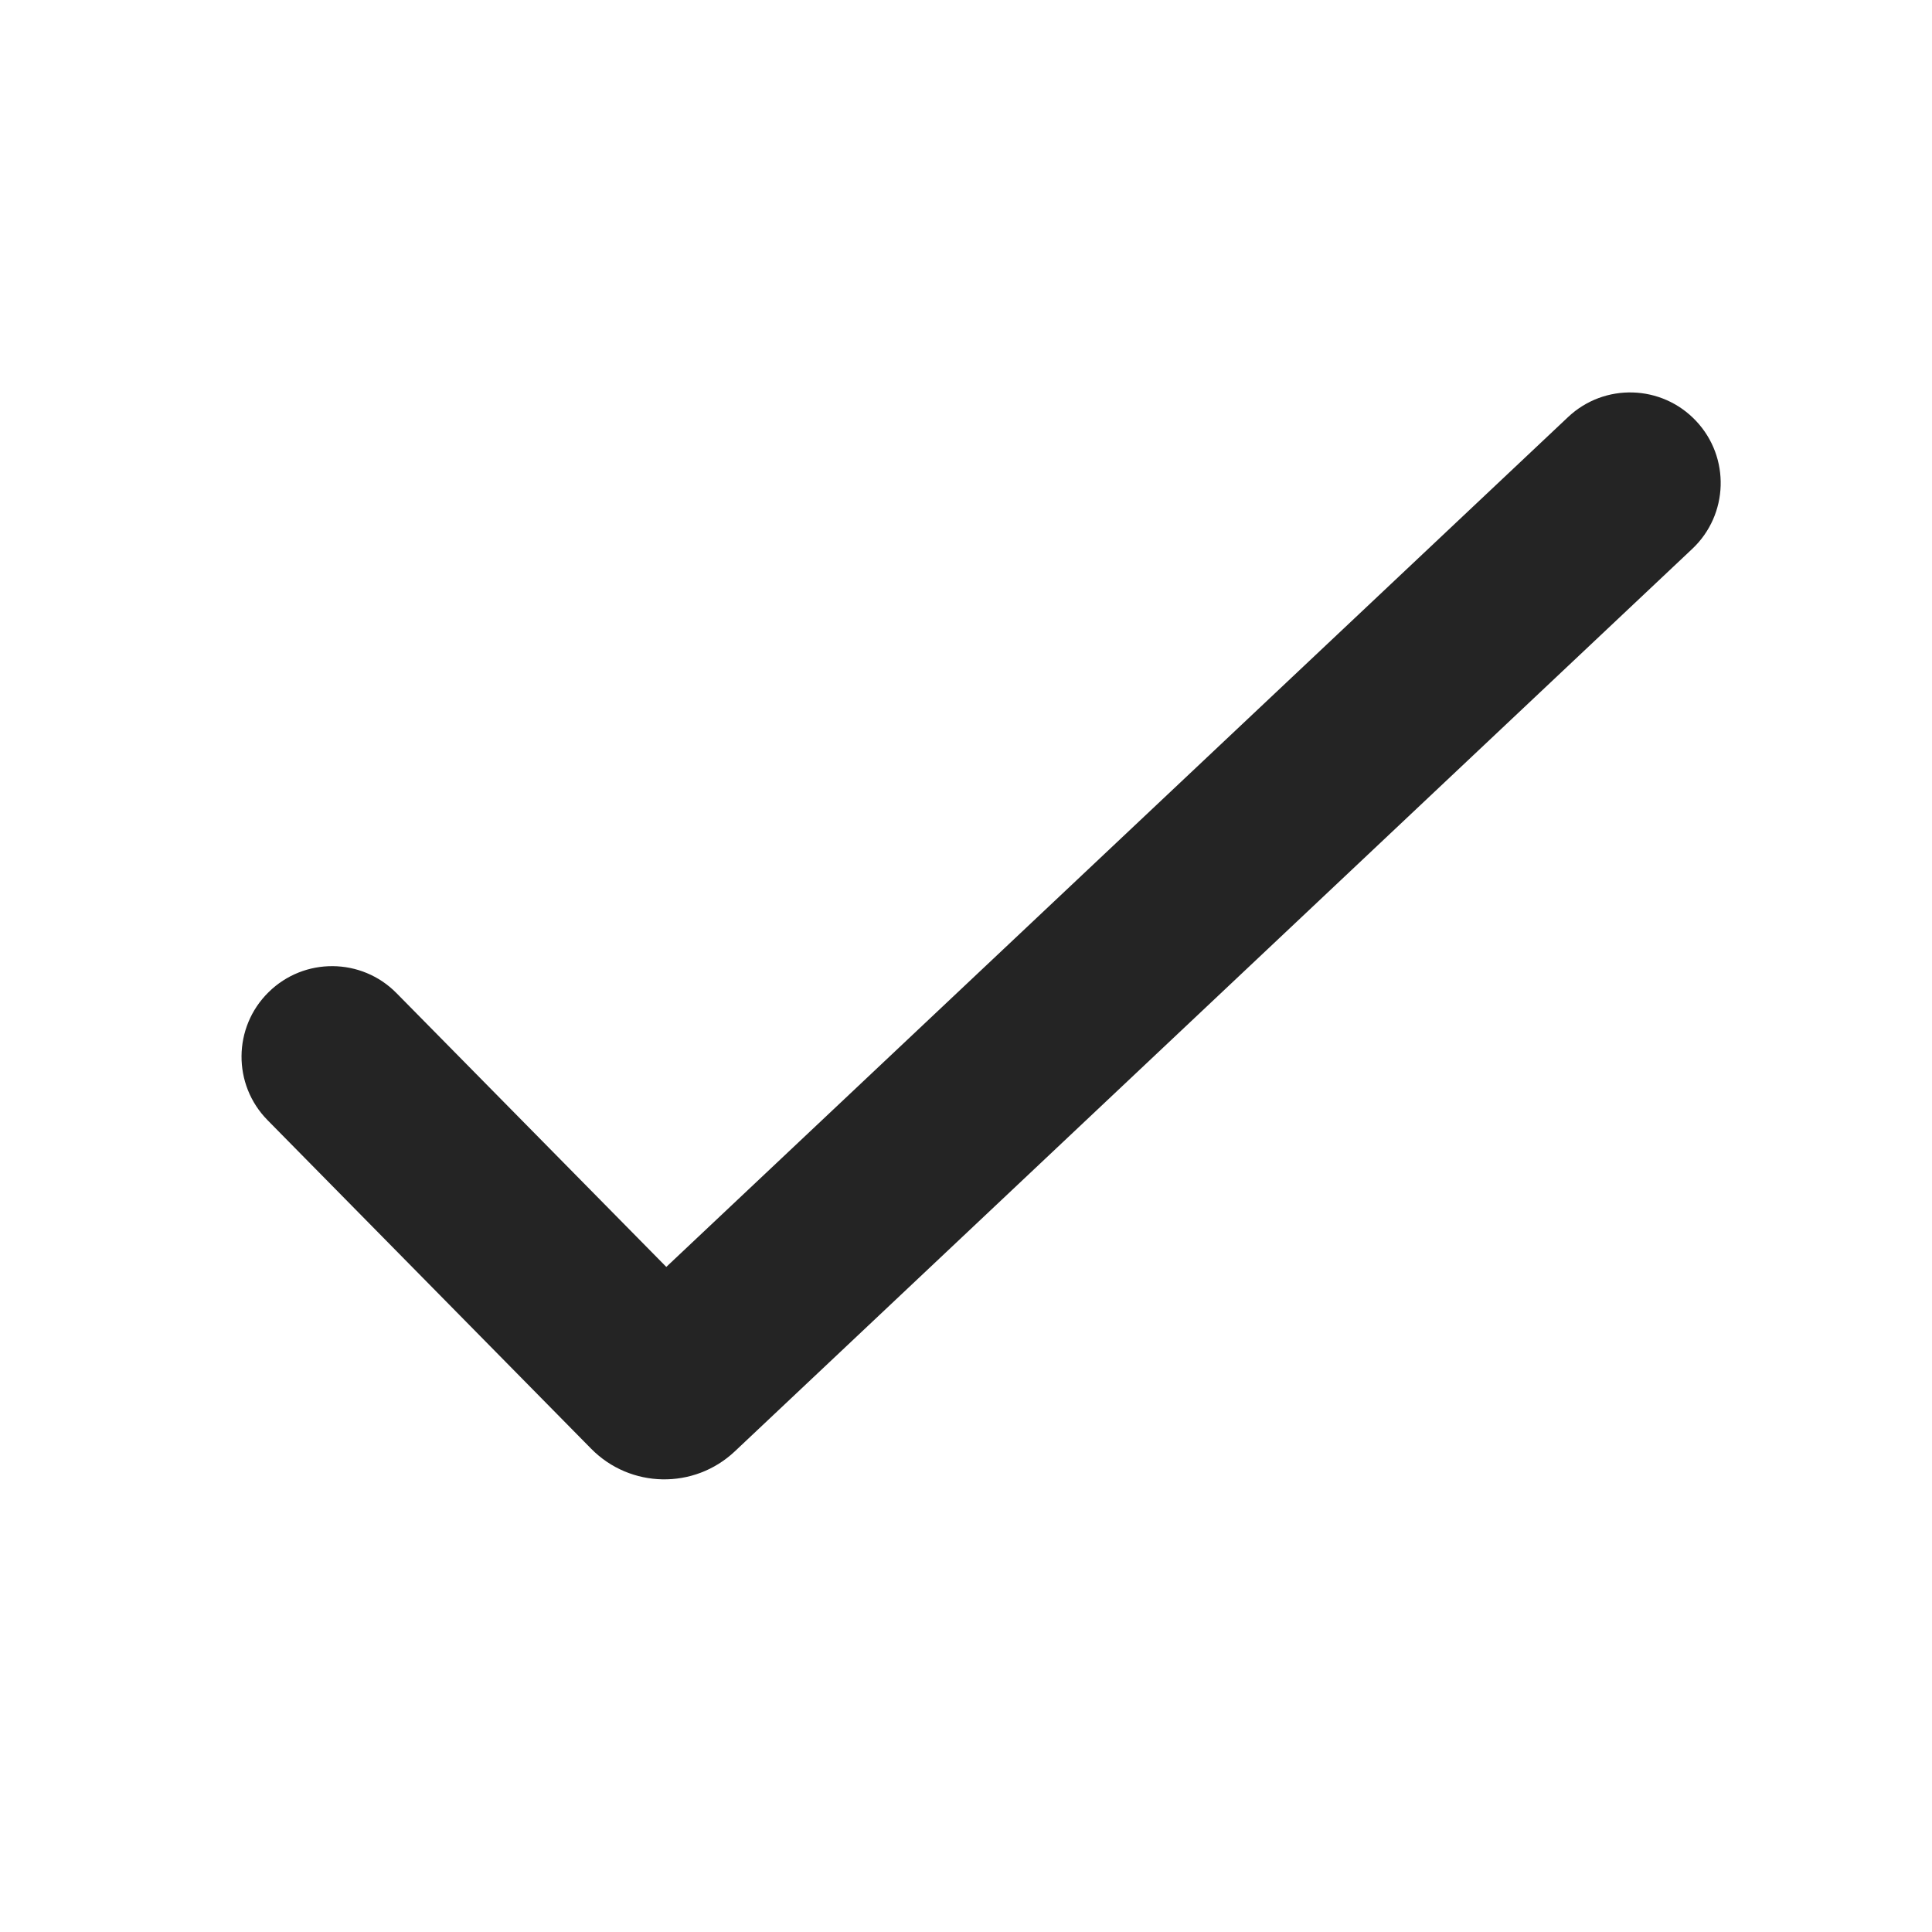
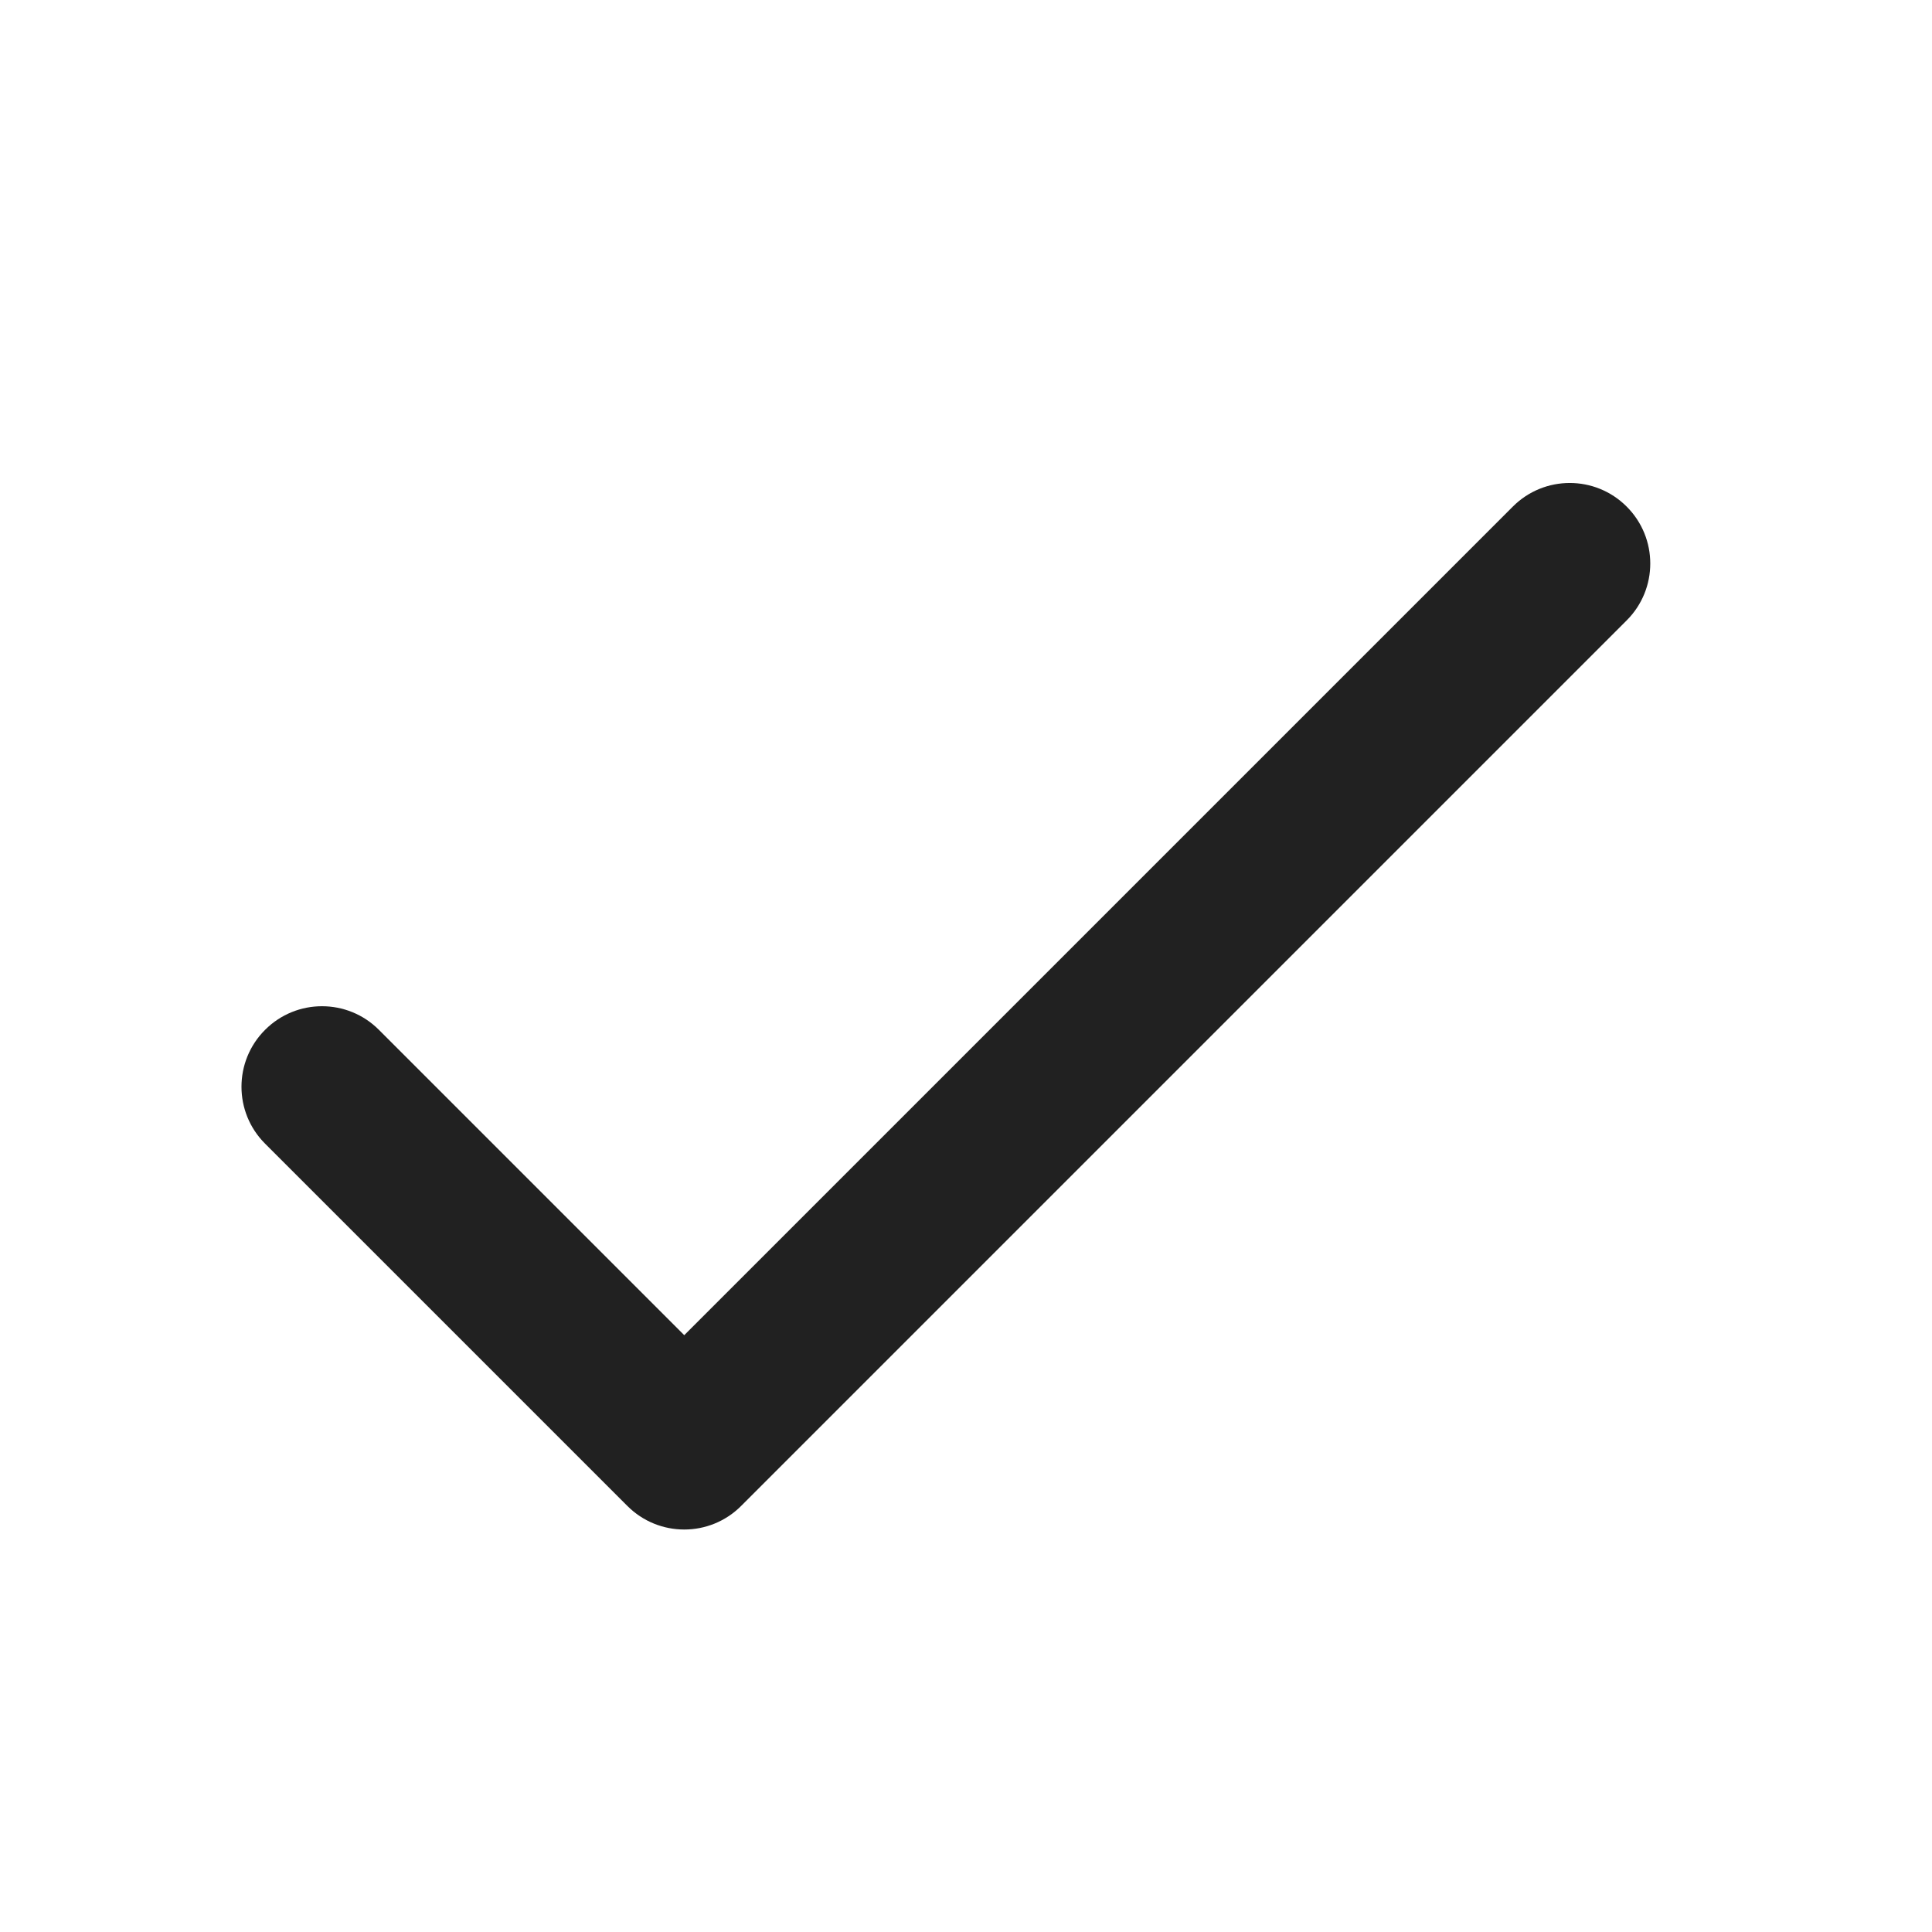
- <svg xmlns="http://www.w3.org/2000/svg" width="16" height="16" viewBox="0 0 16 16" fill="none">
-   <path d="M14.046 3.486C14.33 3.787 14.316 4.262 14.014 4.546L6.085 12.02C5.748 12.337 5.22 12.327 4.896 11.998L2.216 9.277C1.925 8.982 1.929 8.507 2.224 8.217C2.519 7.926 2.994 7.93 3.284 8.225L5.518 10.492L12.986 3.454C13.287 3.17 13.762 3.184 14.046 3.486Z" fill="#242424" />
+ <svg xmlns="http://www.w3.org/2000/svg" width="24" height="24" viewBox="0 0 24 24" fill="none">
+   <path d="M8.5 16.586L4.707 12.793C4.317 12.402 3.683 12.402 3.293 12.793C2.902 13.183 2.902 13.817 3.293 14.207L7.793 18.707C8.183 19.098 8.817 19.098 9.207 18.707L20.207 7.707C20.598 7.317 20.598 6.683 20.207 6.293C19.817 5.902 19.183 5.902 18.793 6.293L8.5 16.586Z" fill="#212121" />
</svg>
